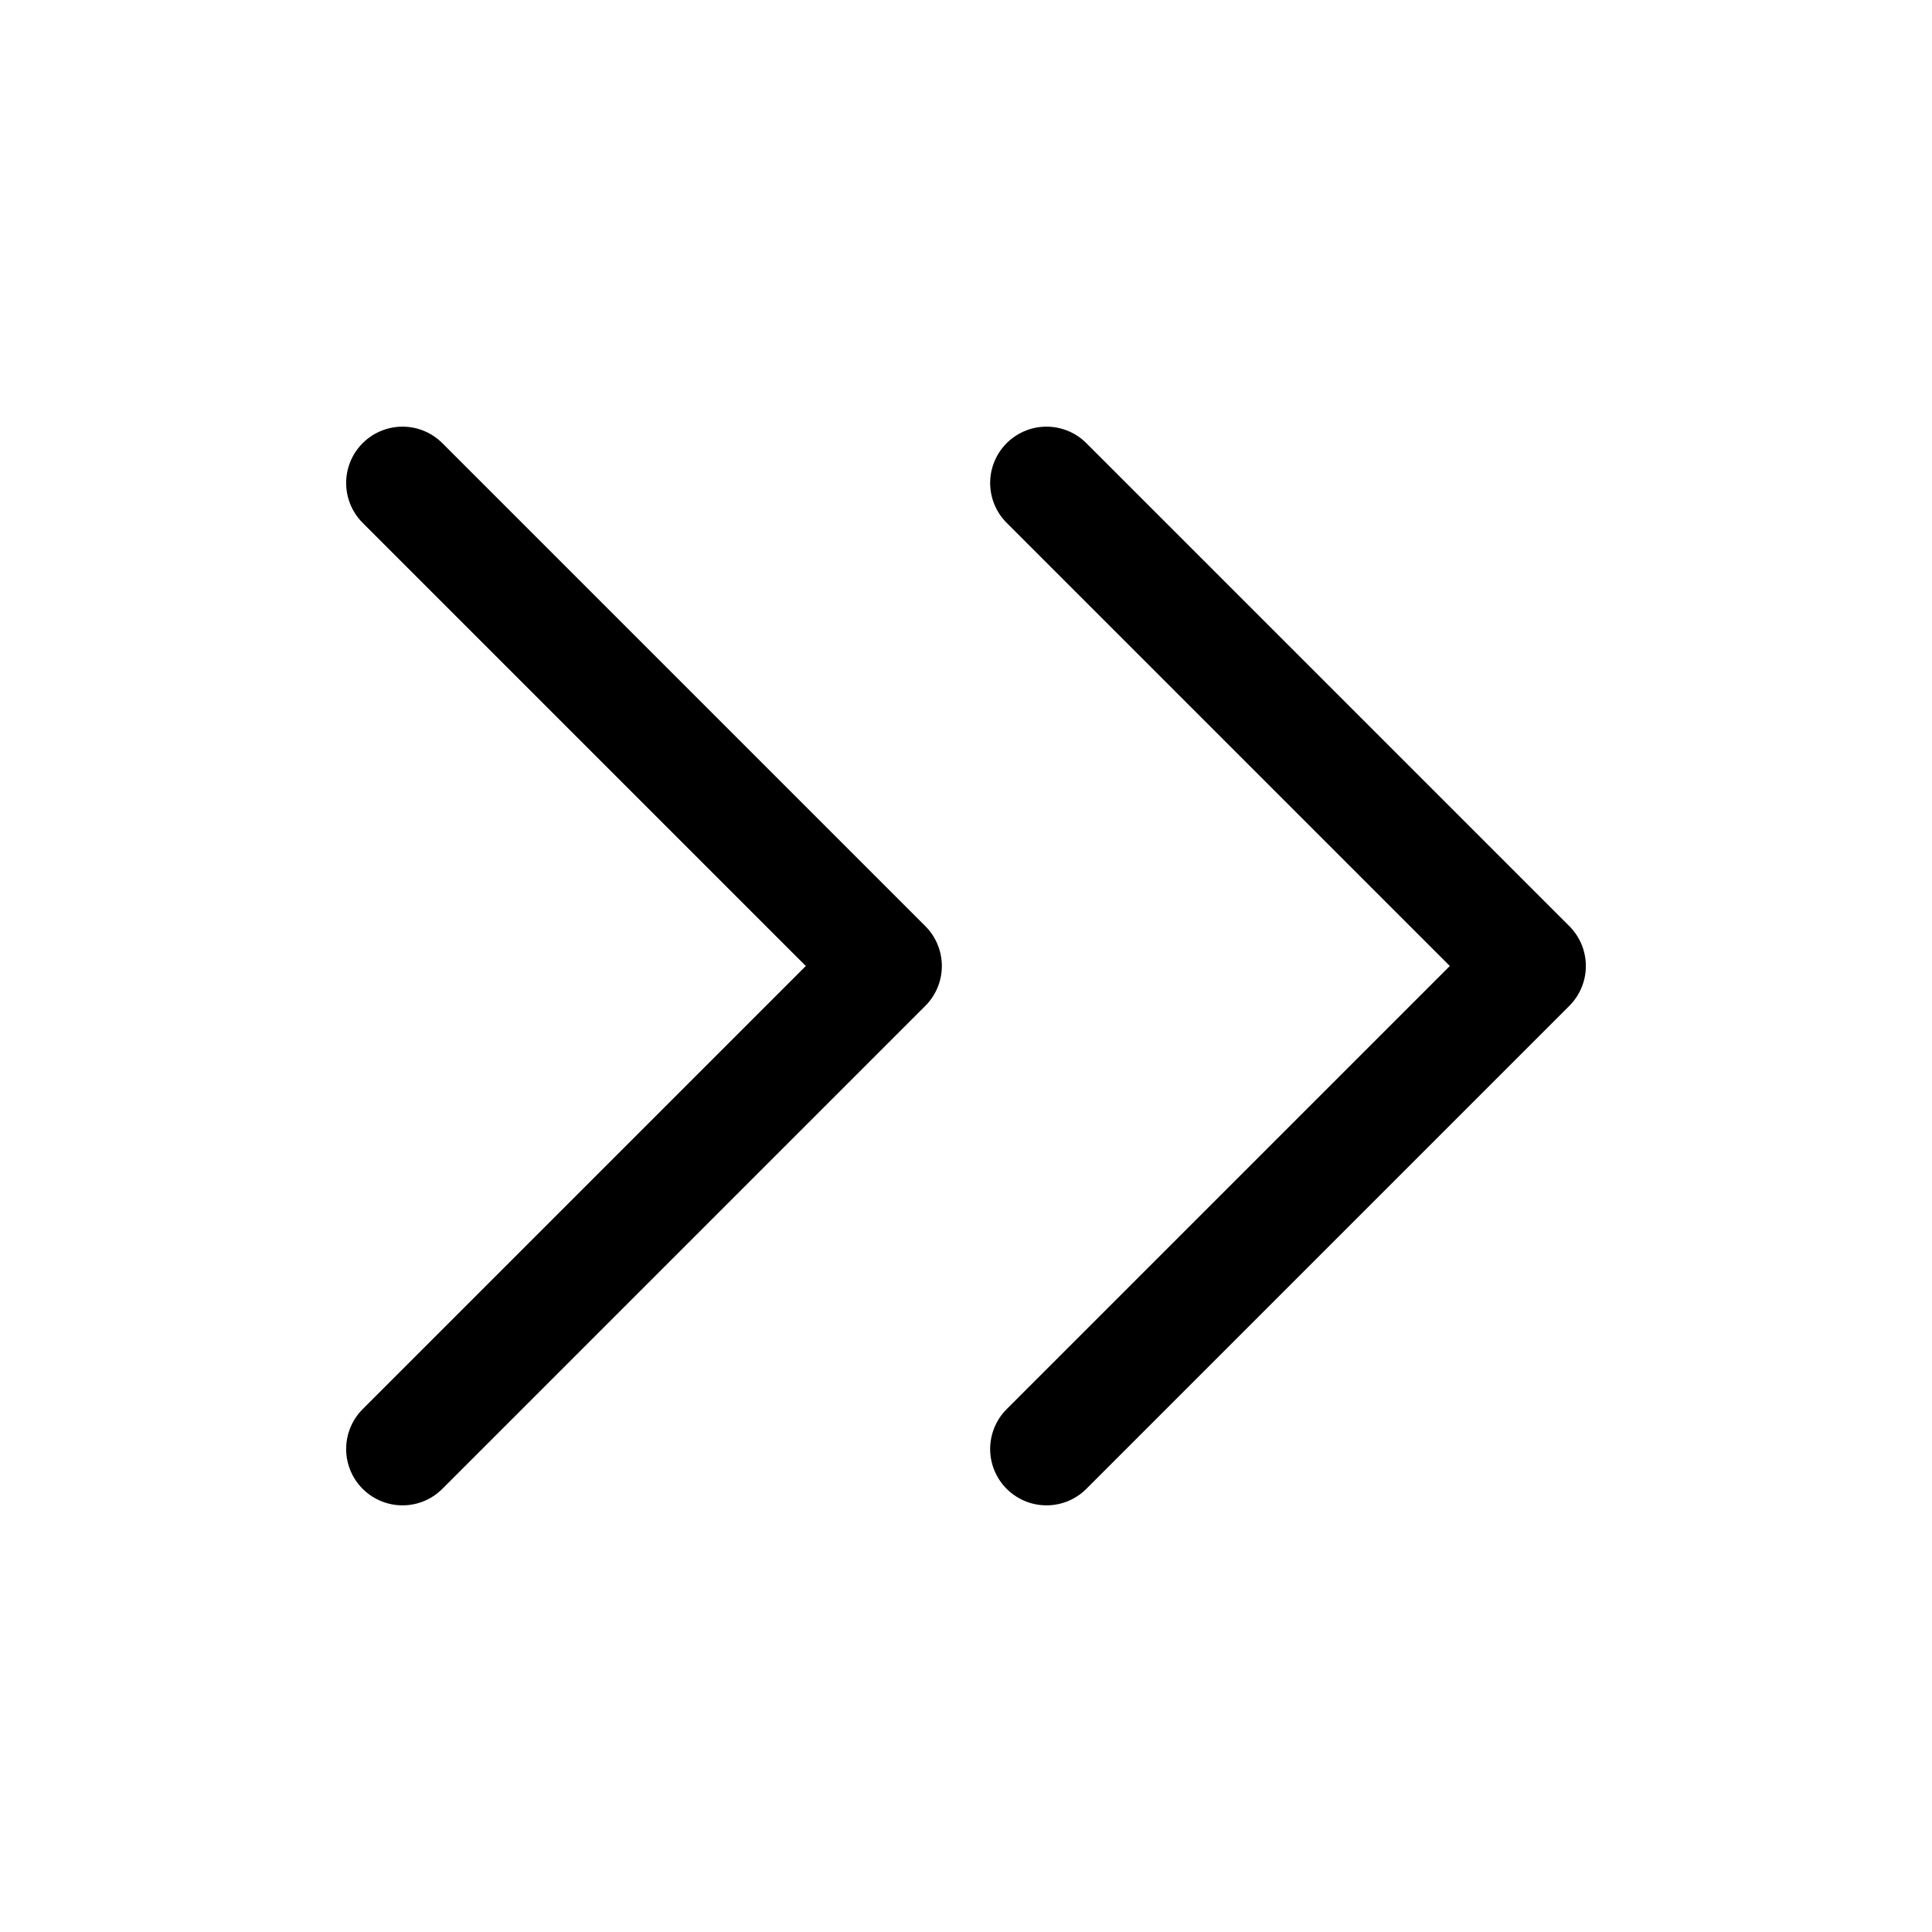
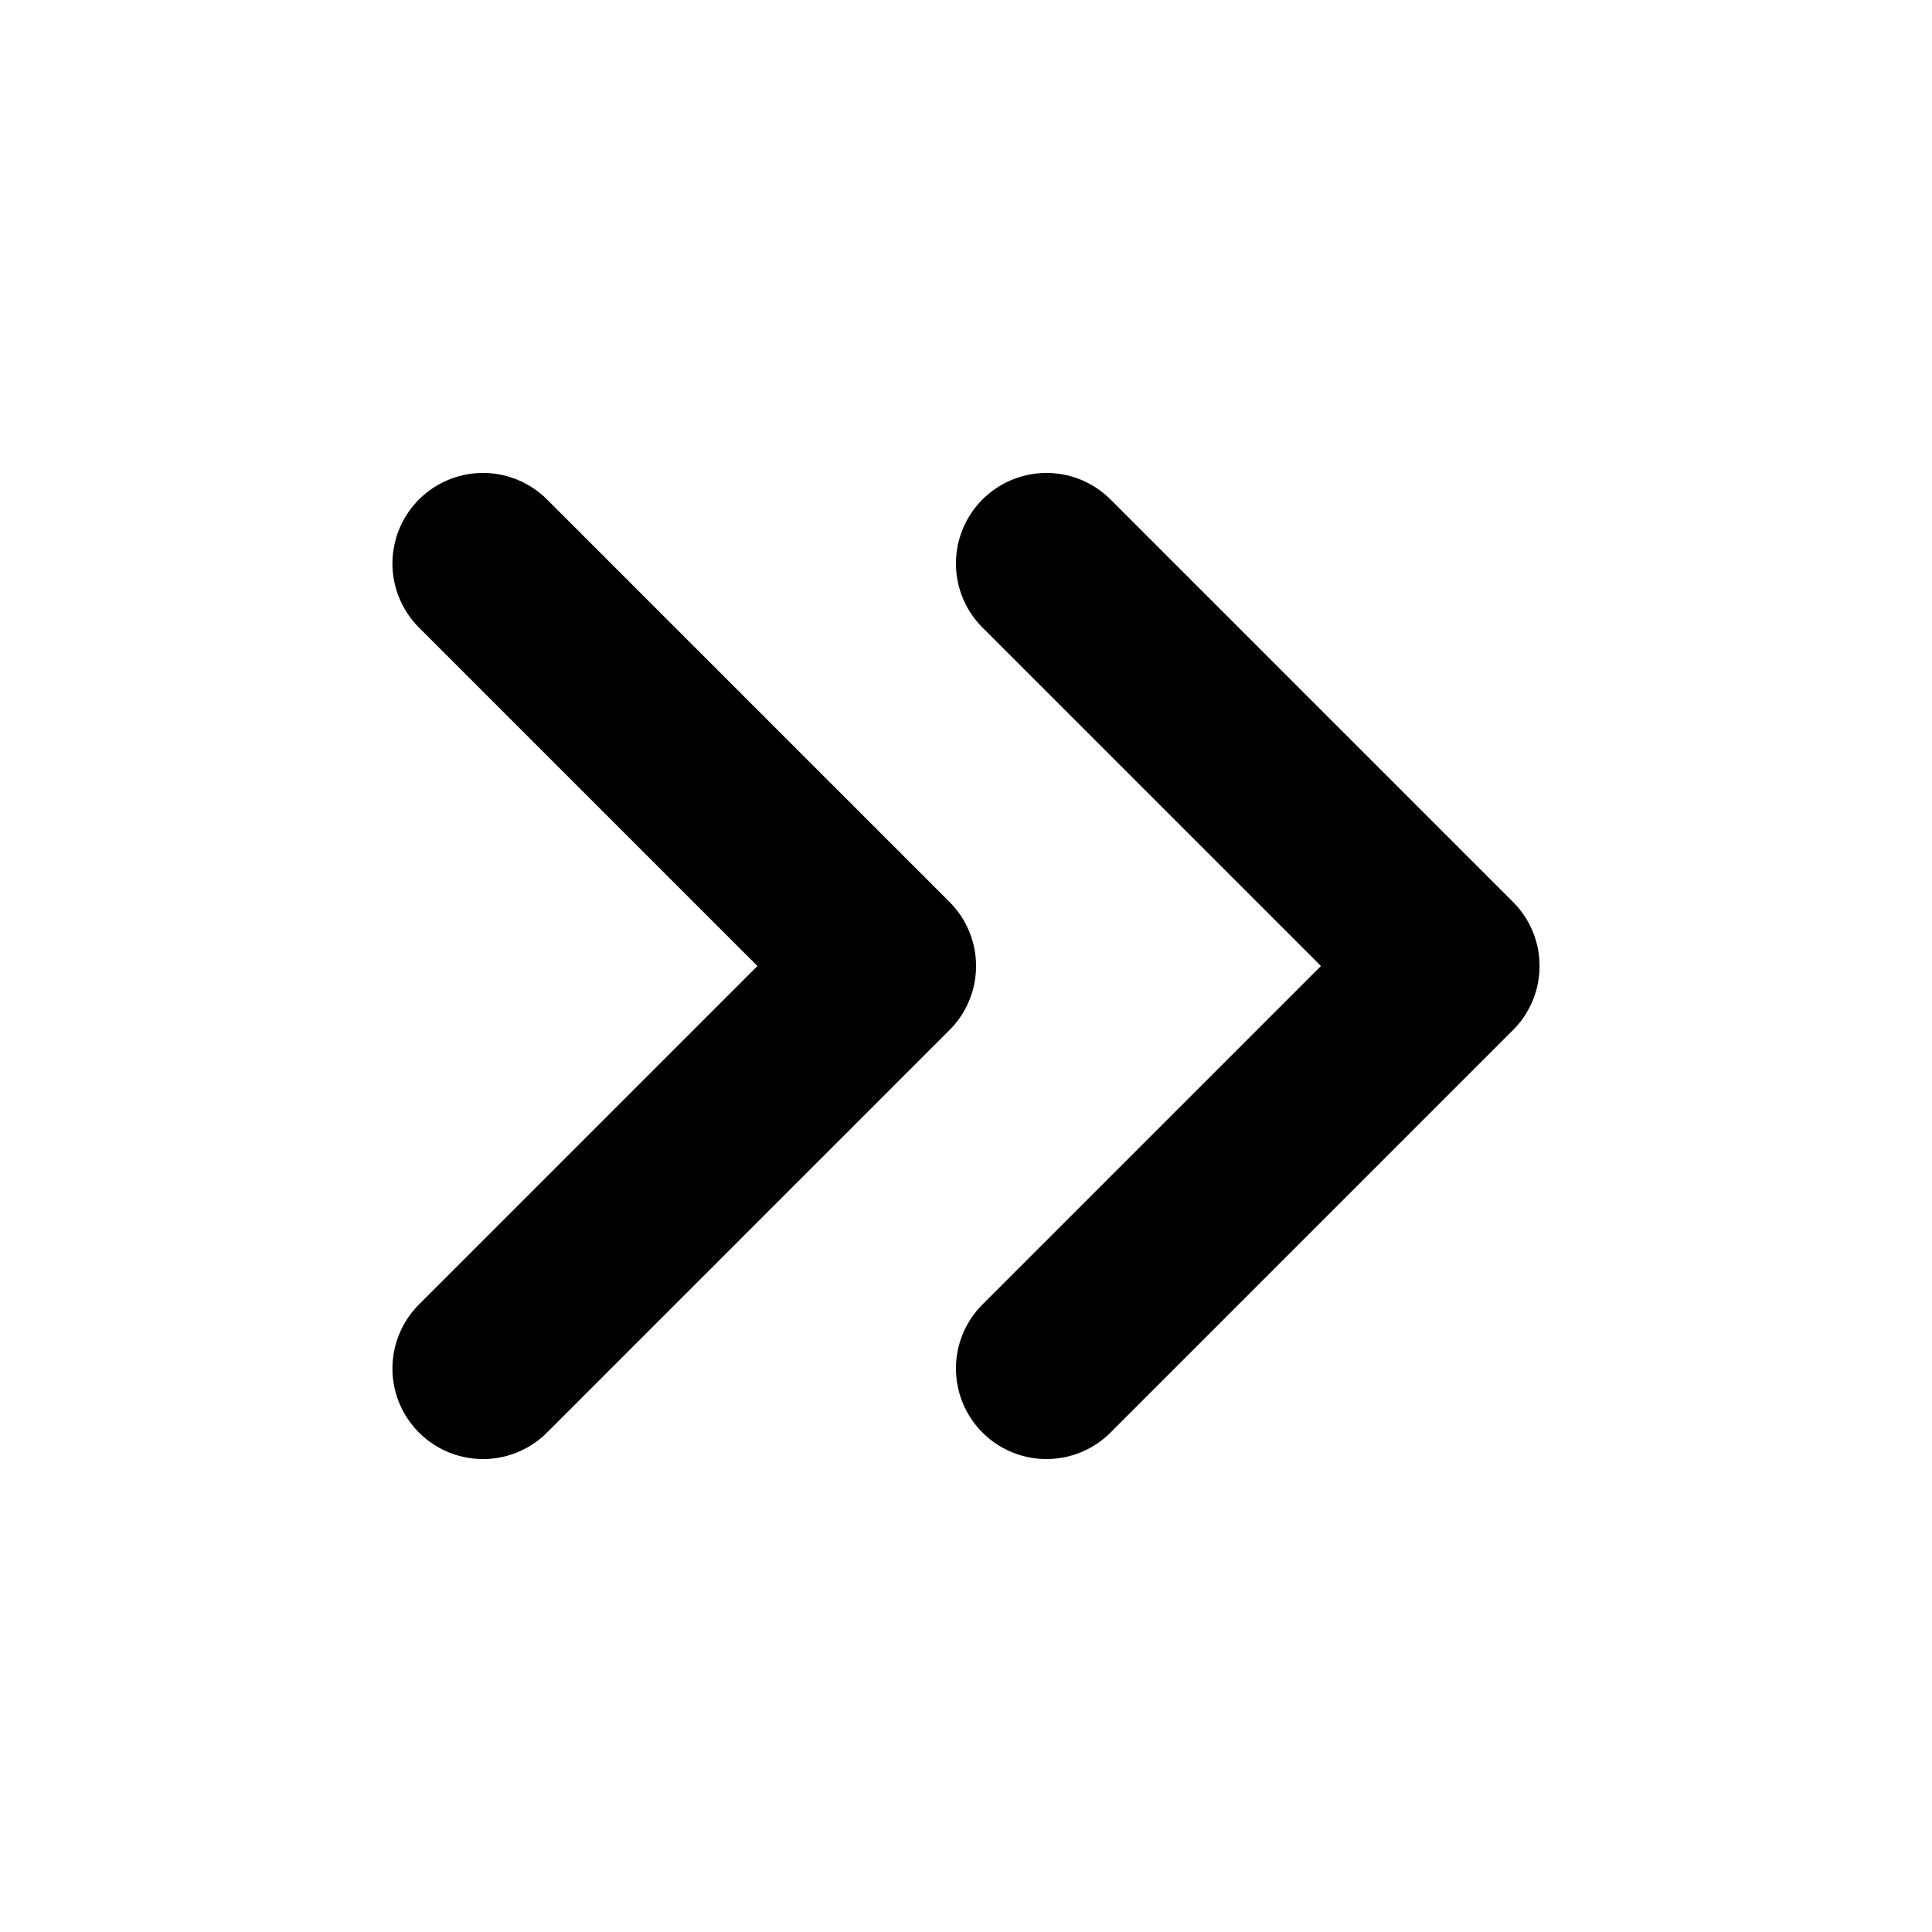
- <svg xmlns="http://www.w3.org/2000/svg" width="19px" height="19px" viewBox="0 0 24 24" stroke-width="1.4" fill="none" color="#000000">
-   <path d="M13 6L19 12L13 18" stroke="#000000" stroke-width="1.4" stroke-linecap="round" stroke-linejoin="round" />
-   <path d="M5 6L11 12L5 18" stroke="#000000" stroke-width="1.4" stroke-linecap="round" stroke-linejoin="round" />
+ <svg xmlns="http://www.w3.org/2000/svg" width="16" height="16" viewBox="0 0 24 24" fill="none" stroke="currentColor" stroke-width="2.25" stroke-linecap="round" stroke-linejoin="round" class="lucide lucide-chevrons-right-icon lucide-chevrons-right">
+   <path d="m6 17 5-5-5-5" />
+   <path d="m13 17 5-5-5-5" />
</svg>
